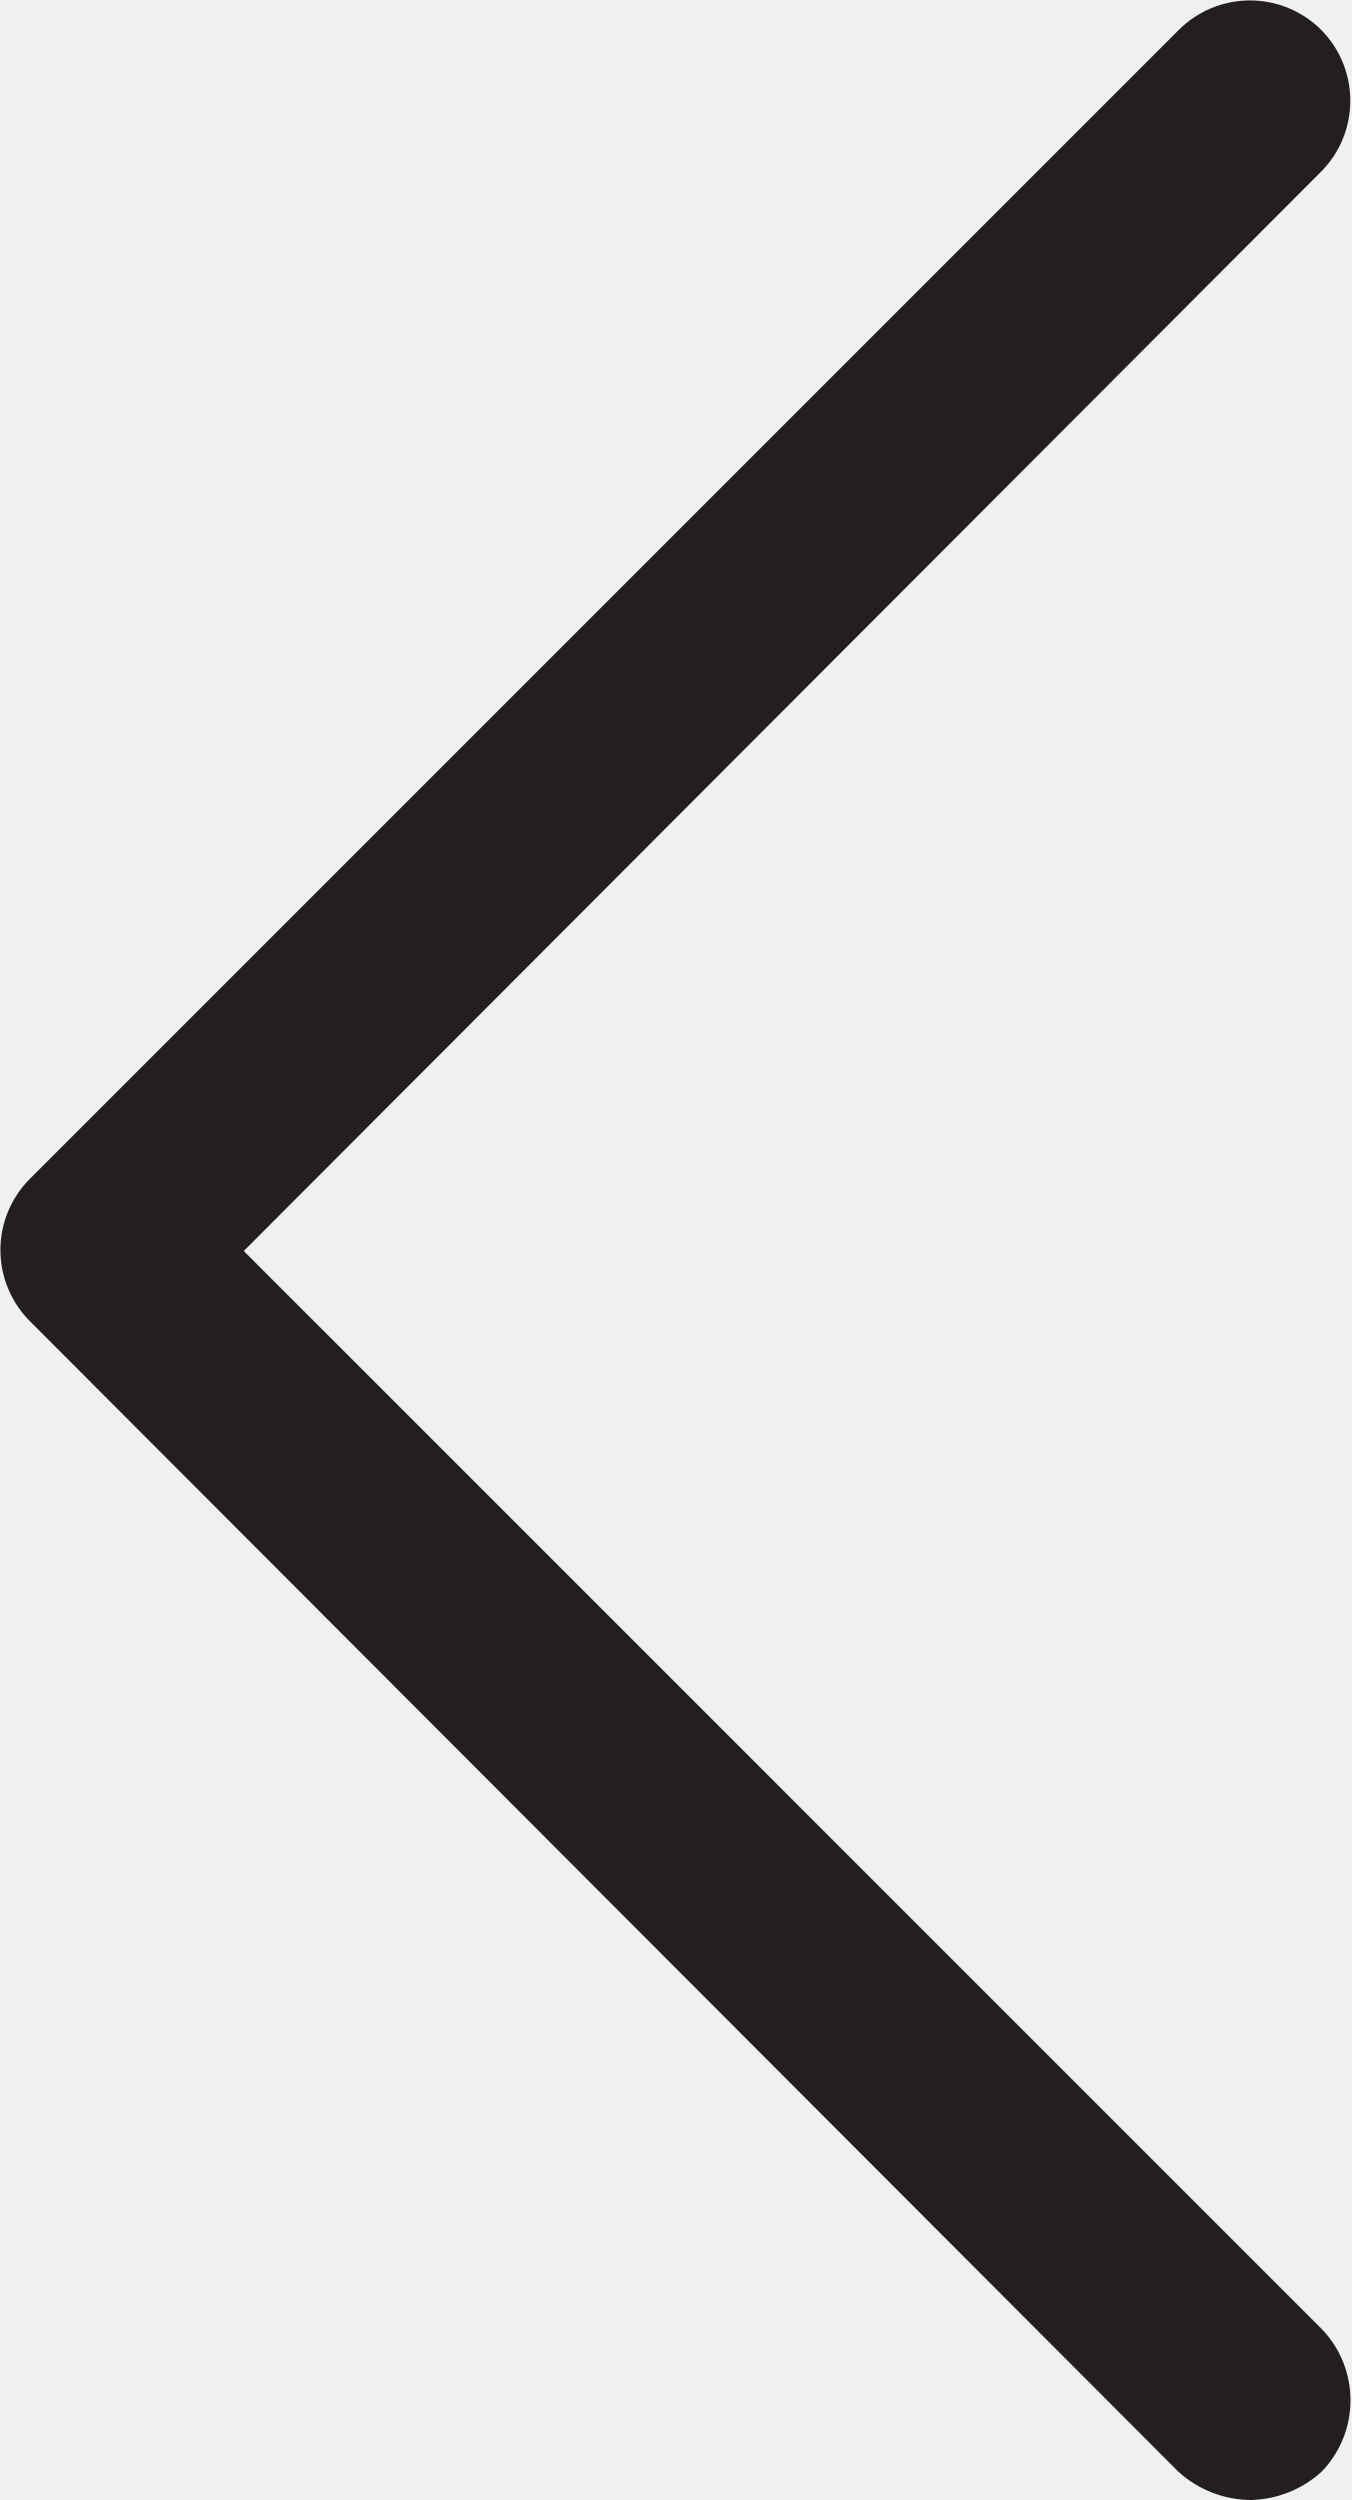
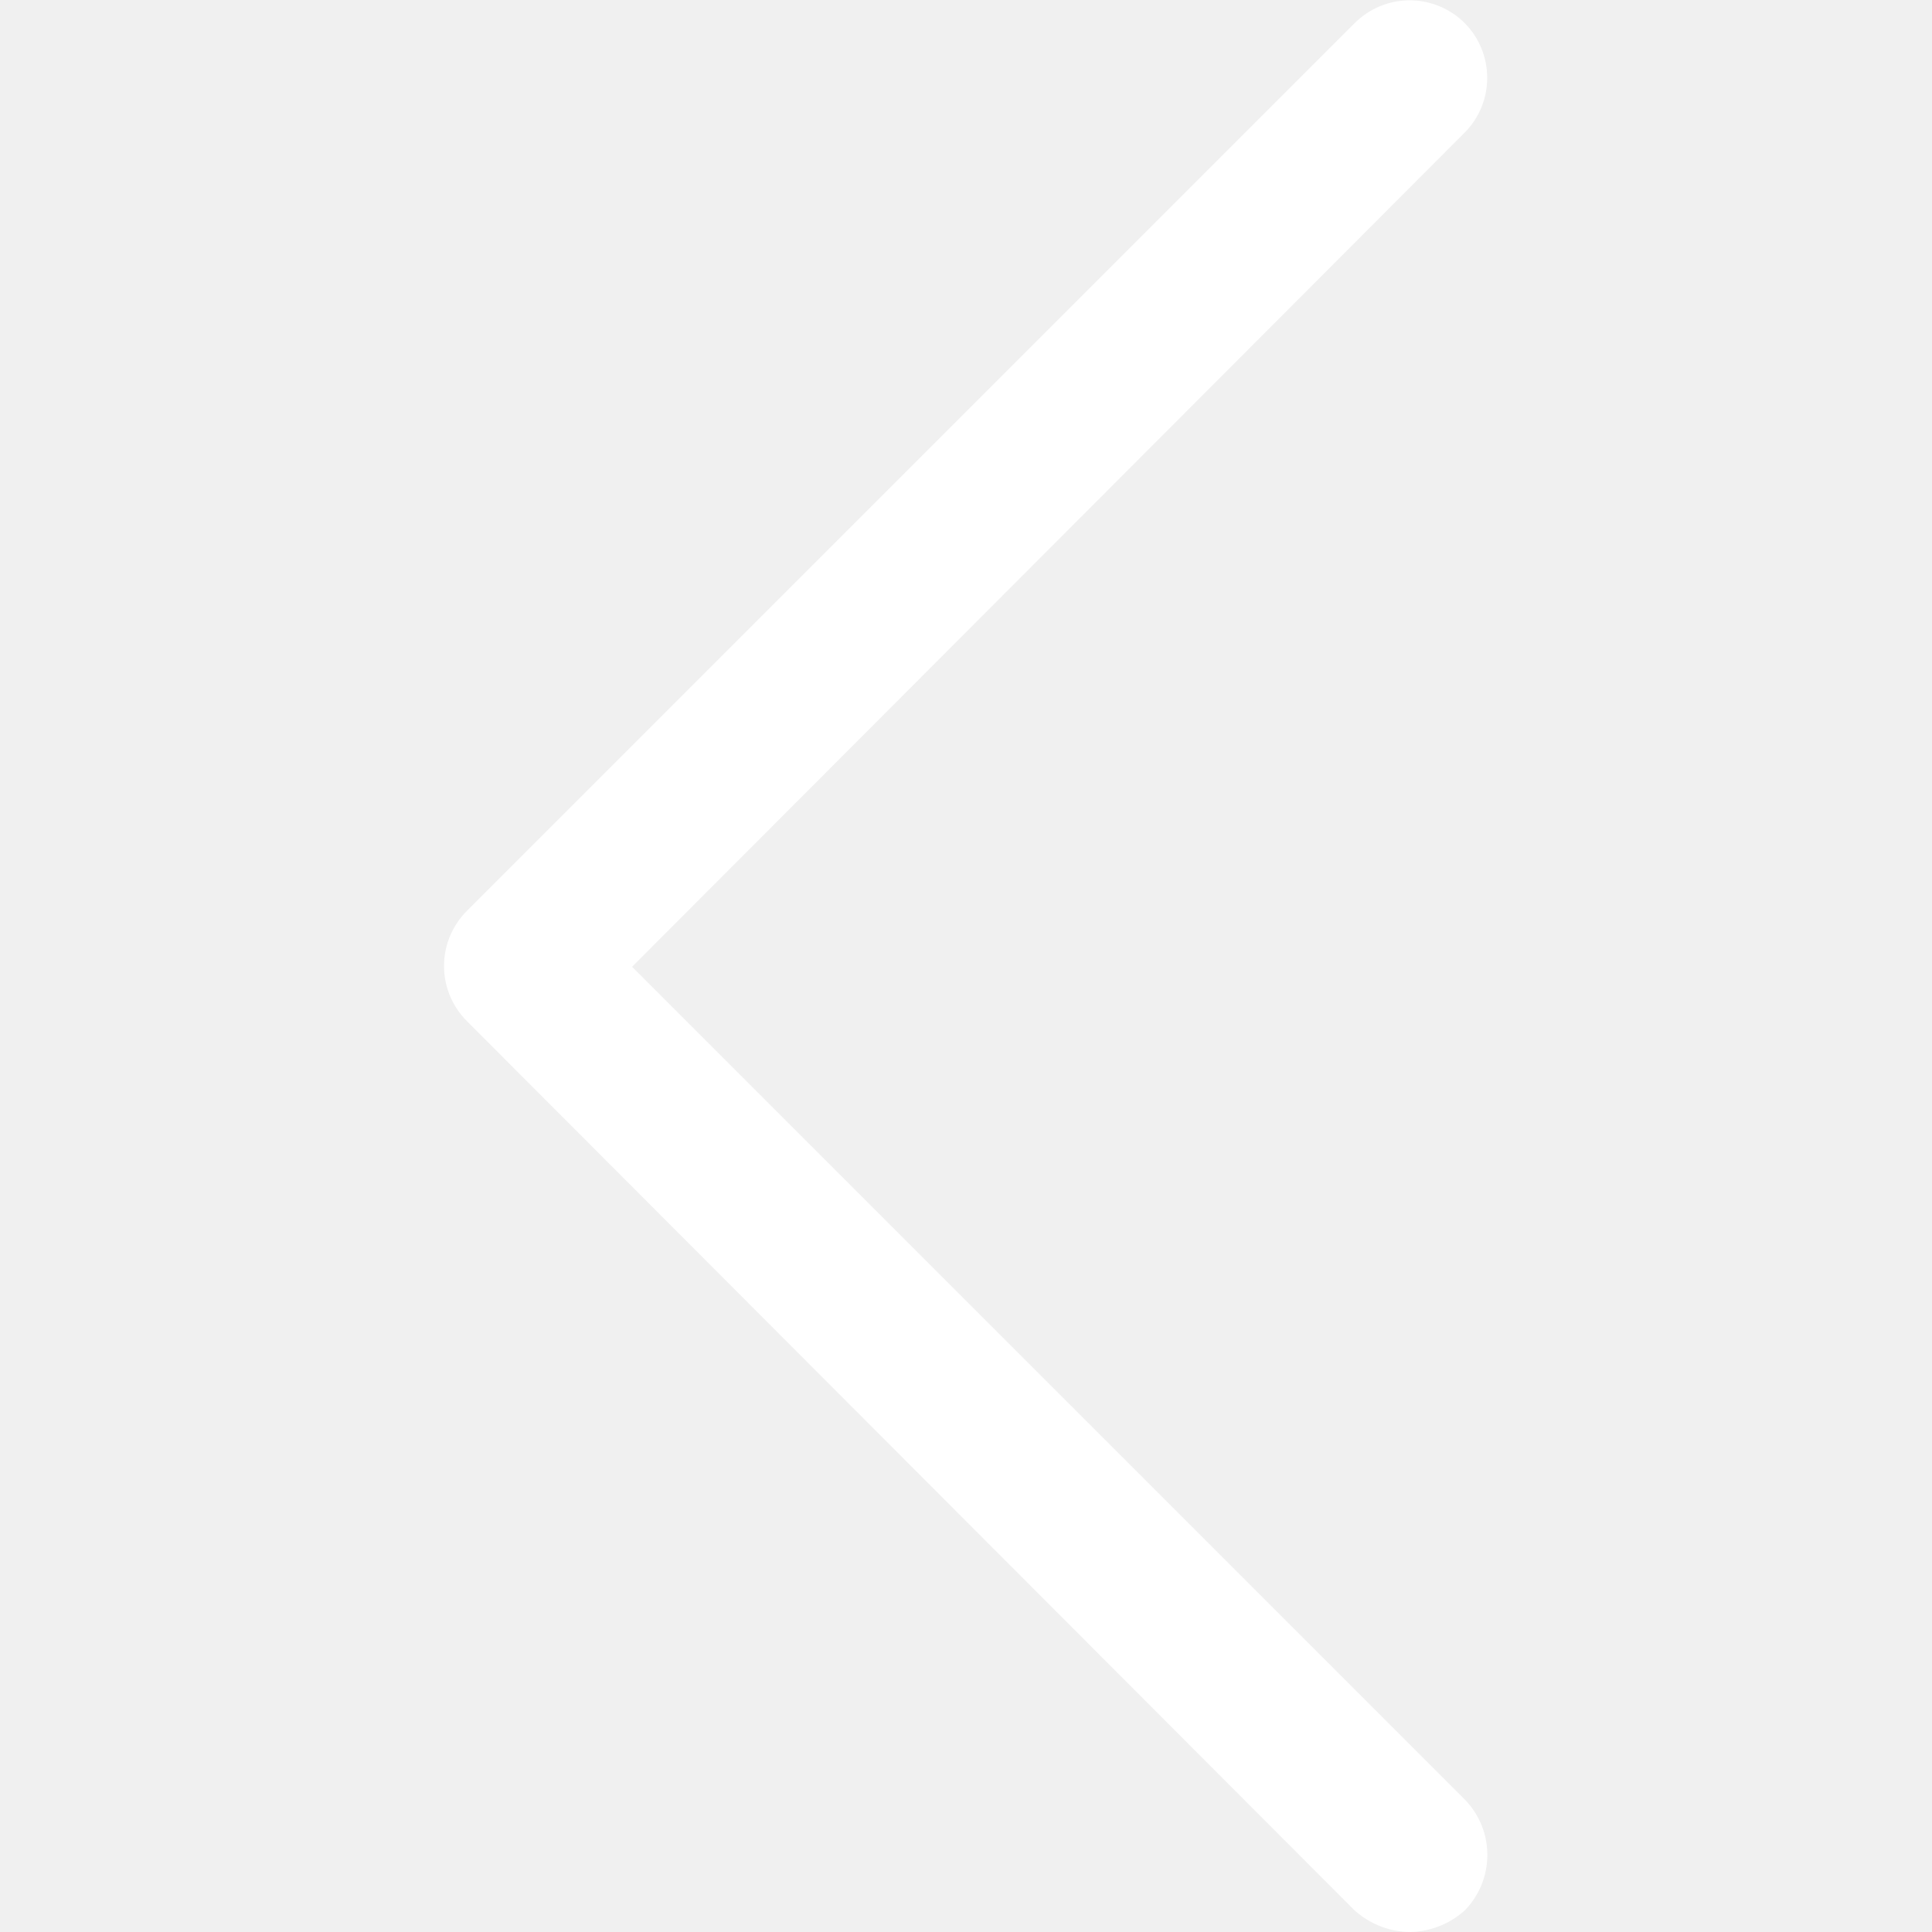
- <svg xmlns="http://www.w3.org/2000/svg" viewBox="0 0 6.71 12.41">
+ <svg xmlns="http://www.w3.org/2000/svg" width="30" height="30" viewBox="0 0 6.71 12.41">
  <defs>
    <style>
      .cls-1 {
-         fill: #231f20;
+         fill: white;
      }
    </style>
  </defs>
  <g id="Layer_2" data-name="Layer 2">
    <g id="Layer_1-2" data-name="Layer 1">
      <path class="cls-1" d="M6.21,12.41a.54.54,0,0,1-.36-.14L.15,6.56a.5.5,0,0,1,0-.71L5.85.15a.5.5,0,0,1,.71,0,.5.5,0,0,1,0,.7L1.21,6.21l5.35,5.35a.51.51,0,0,1,0,.71A.54.54,0,0,1,6.21,12.41Z" />
    </g>
  </g>
</svg>
